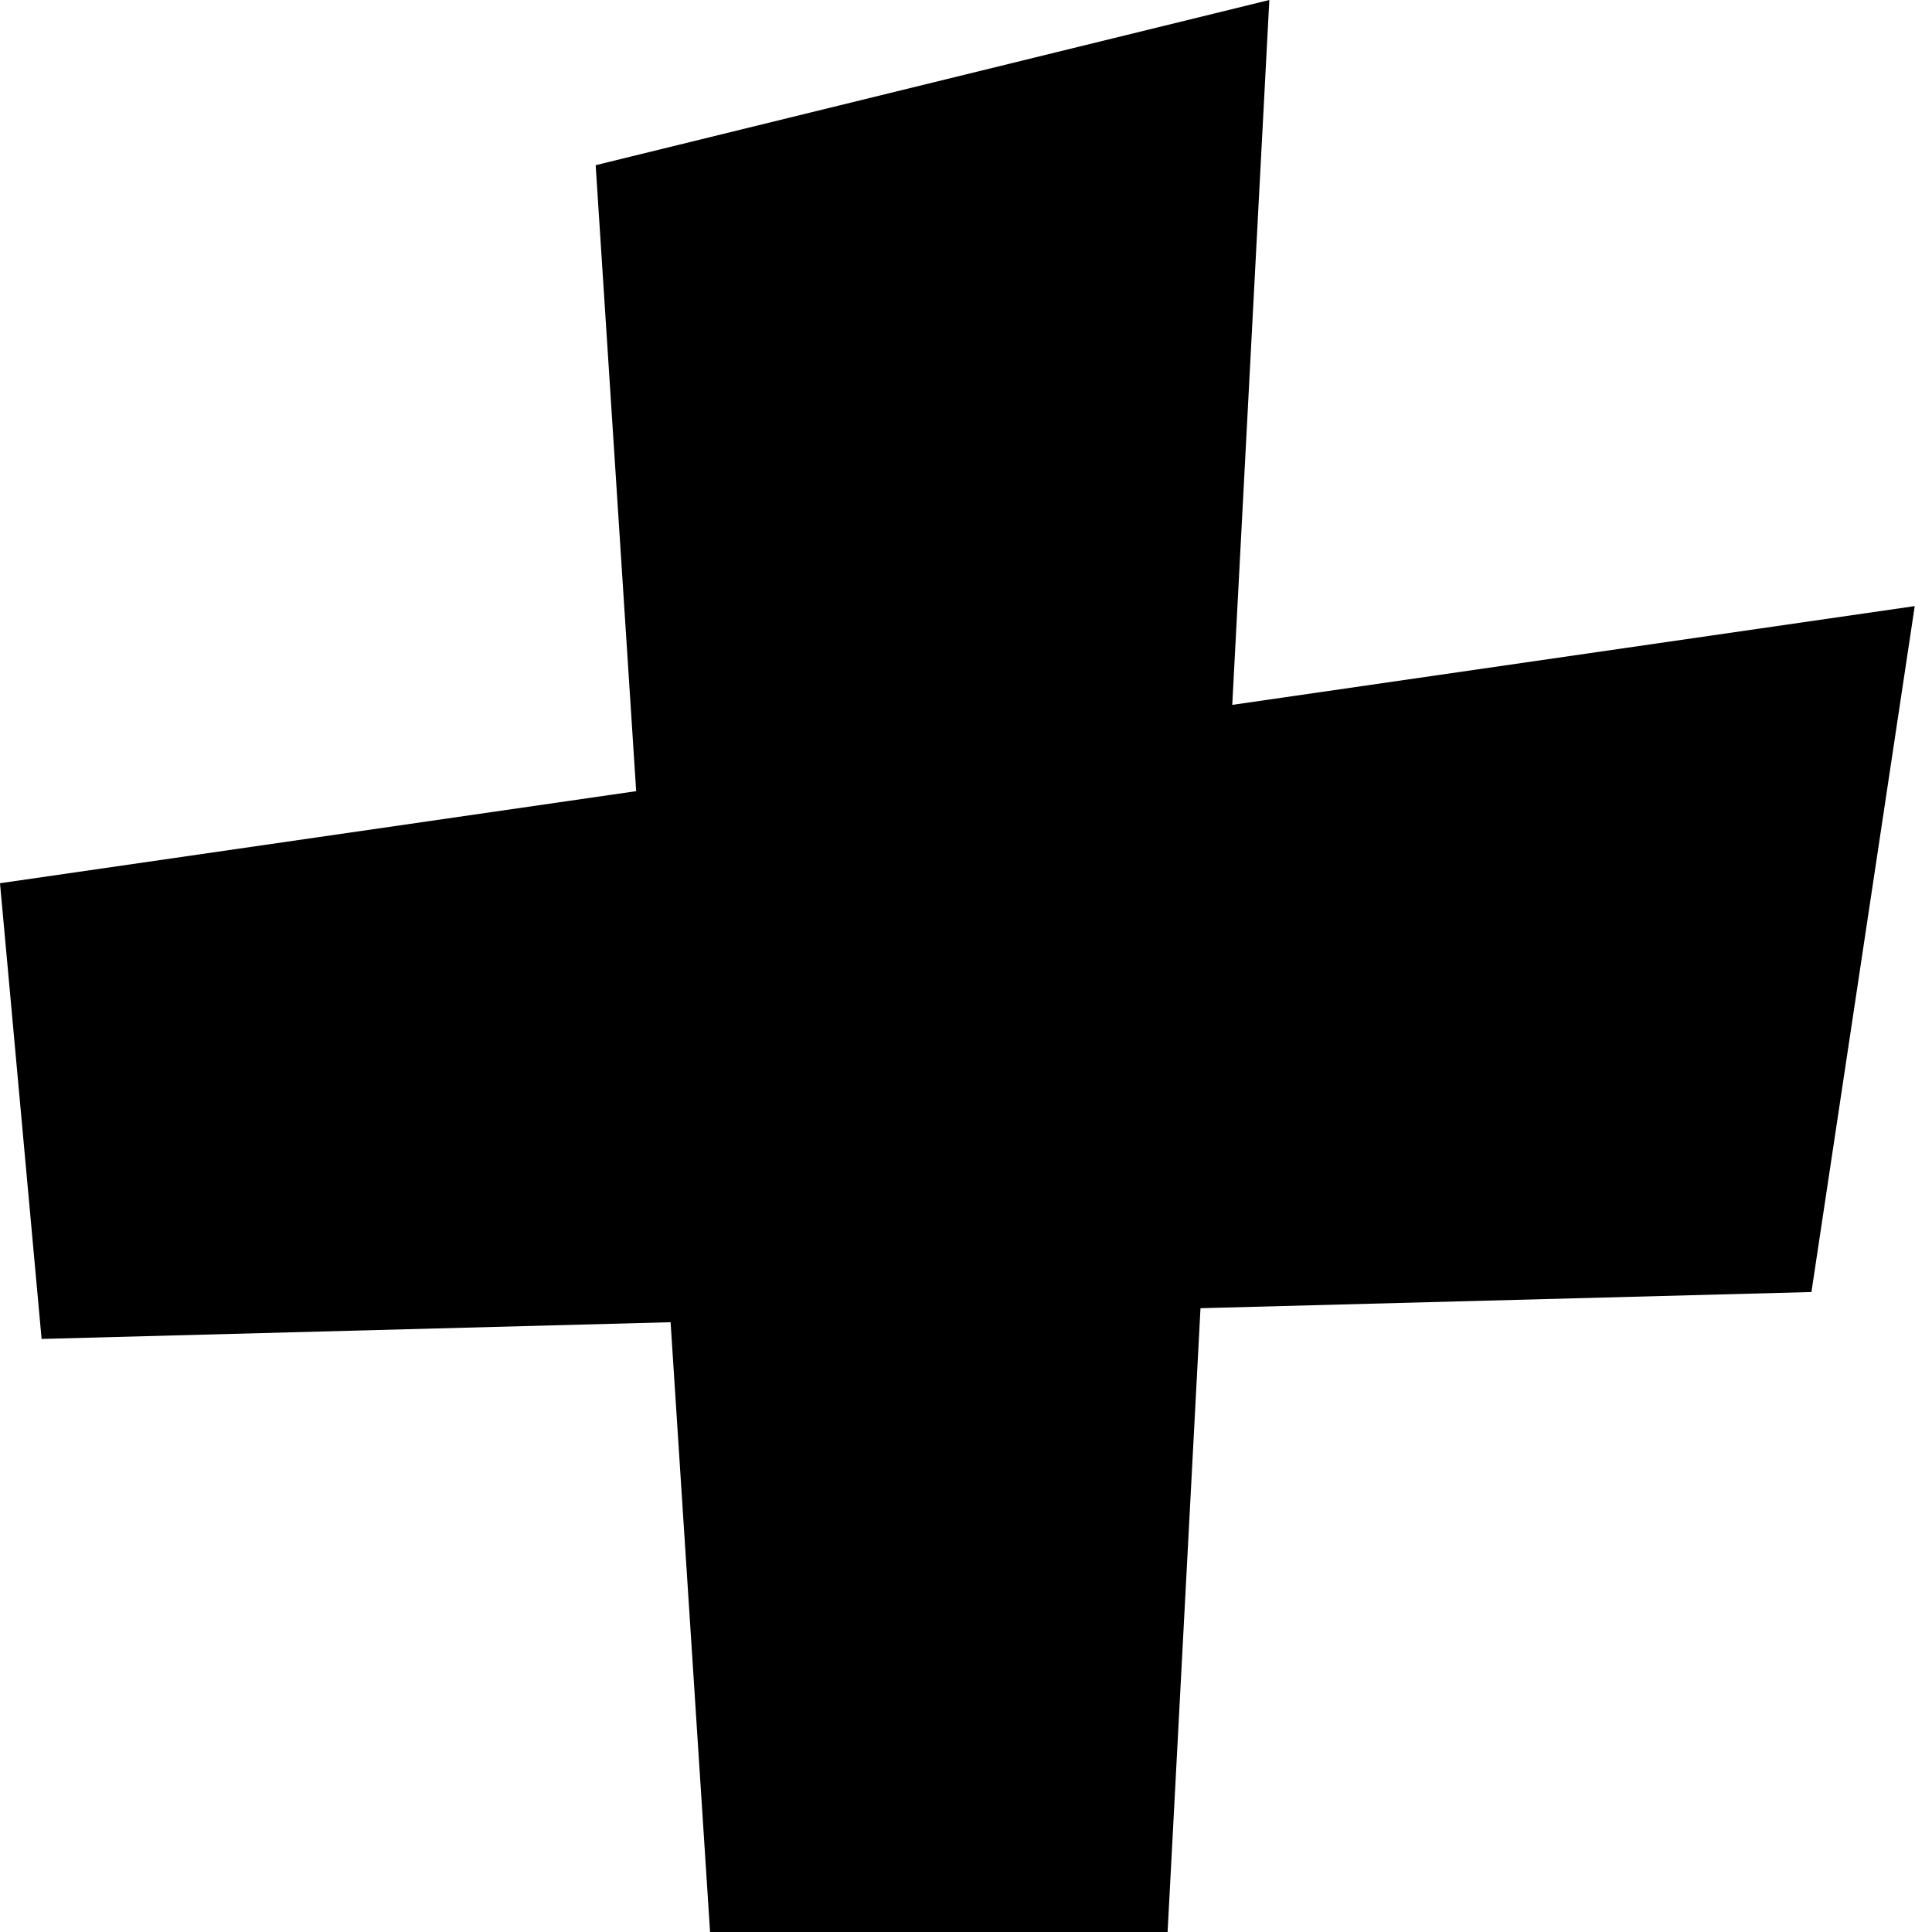
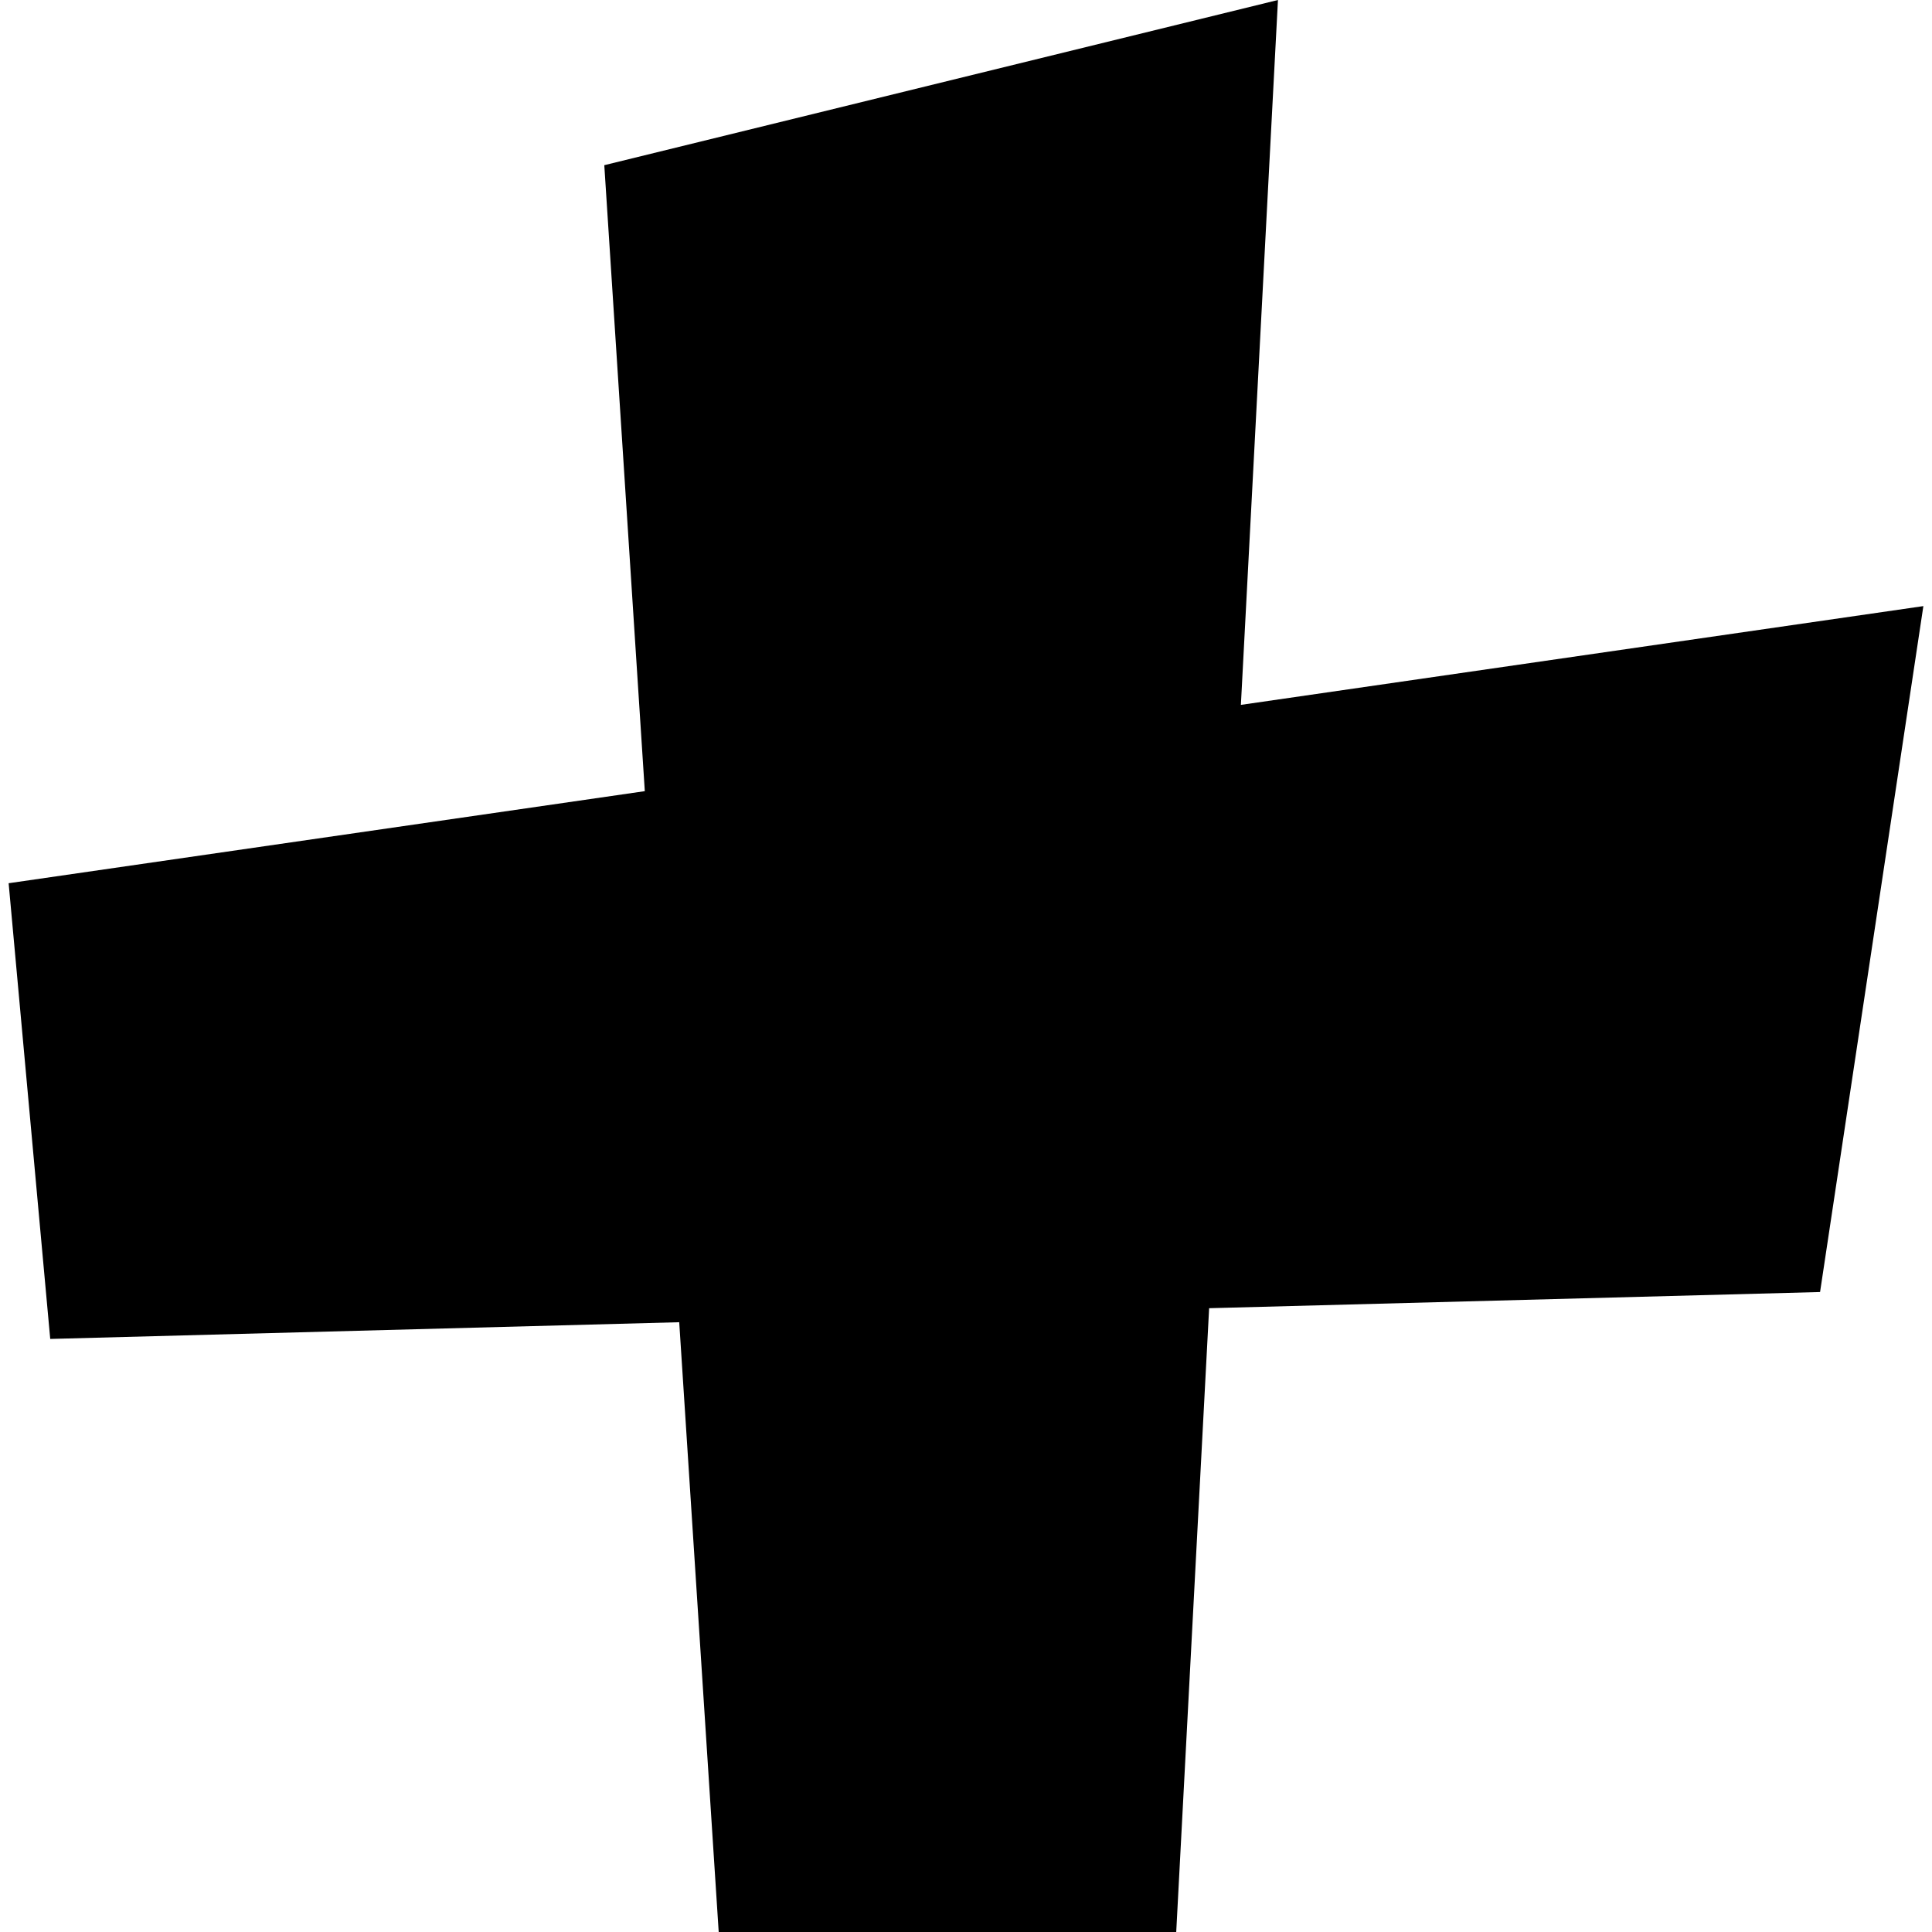
- <svg xmlns="http://www.w3.org/2000/svg" version="1.1" id="Capa_1" x="0px" y="0px" width="31.714px" height="32px" viewBox="0 0 31.714 32" enable-background="new 0 0 31.714 32" xml:space="preserve">
+ <svg xmlns="http://www.w3.org/2000/svg" version="1.1" id="Capa_1" x="0px" y="0px" width="50px" height="50px" viewBox="0 0 31.714 32" enable-background="new 0 0 31.714 32" xml:space="preserve">
  <polygon points="31.714,10.039 20.41,11.675 21.024,0 9.866,2.736 10.537,13.104 0,14.629 0.689,22.177 11.107,21.9 11.761,32   19.339,32 19.884,21.668 30.003,21.4 " />
</svg>
